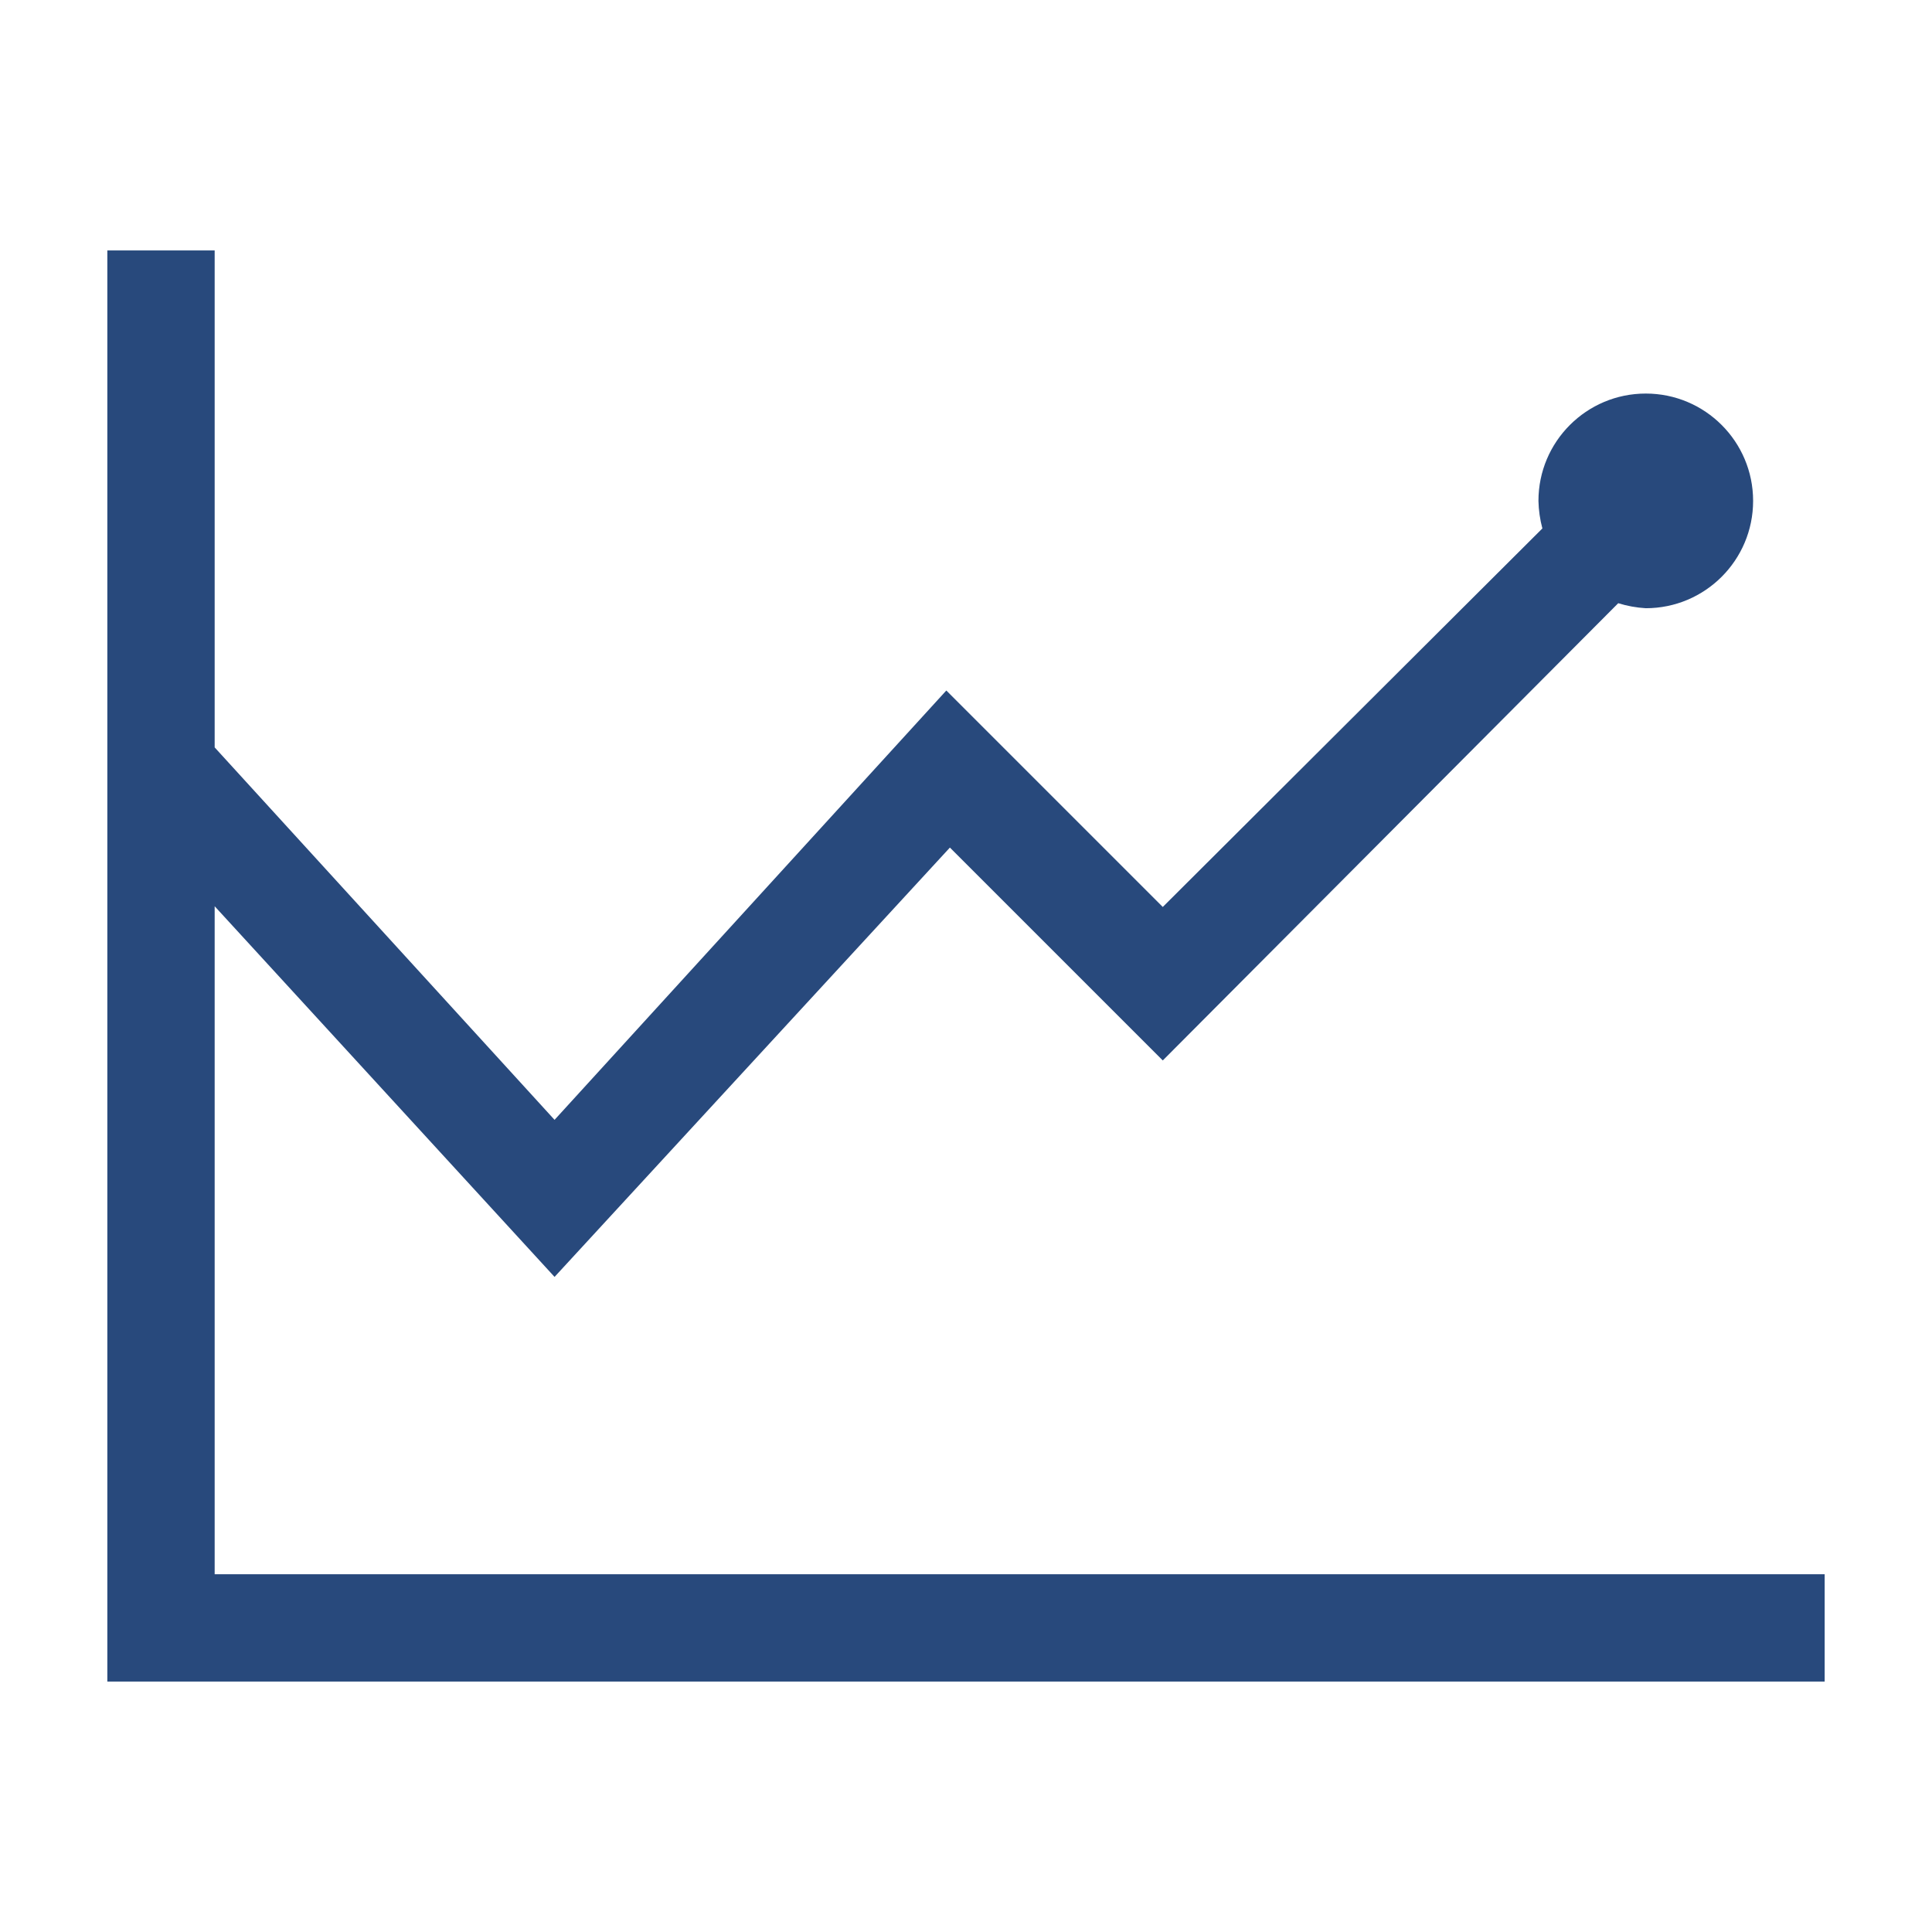
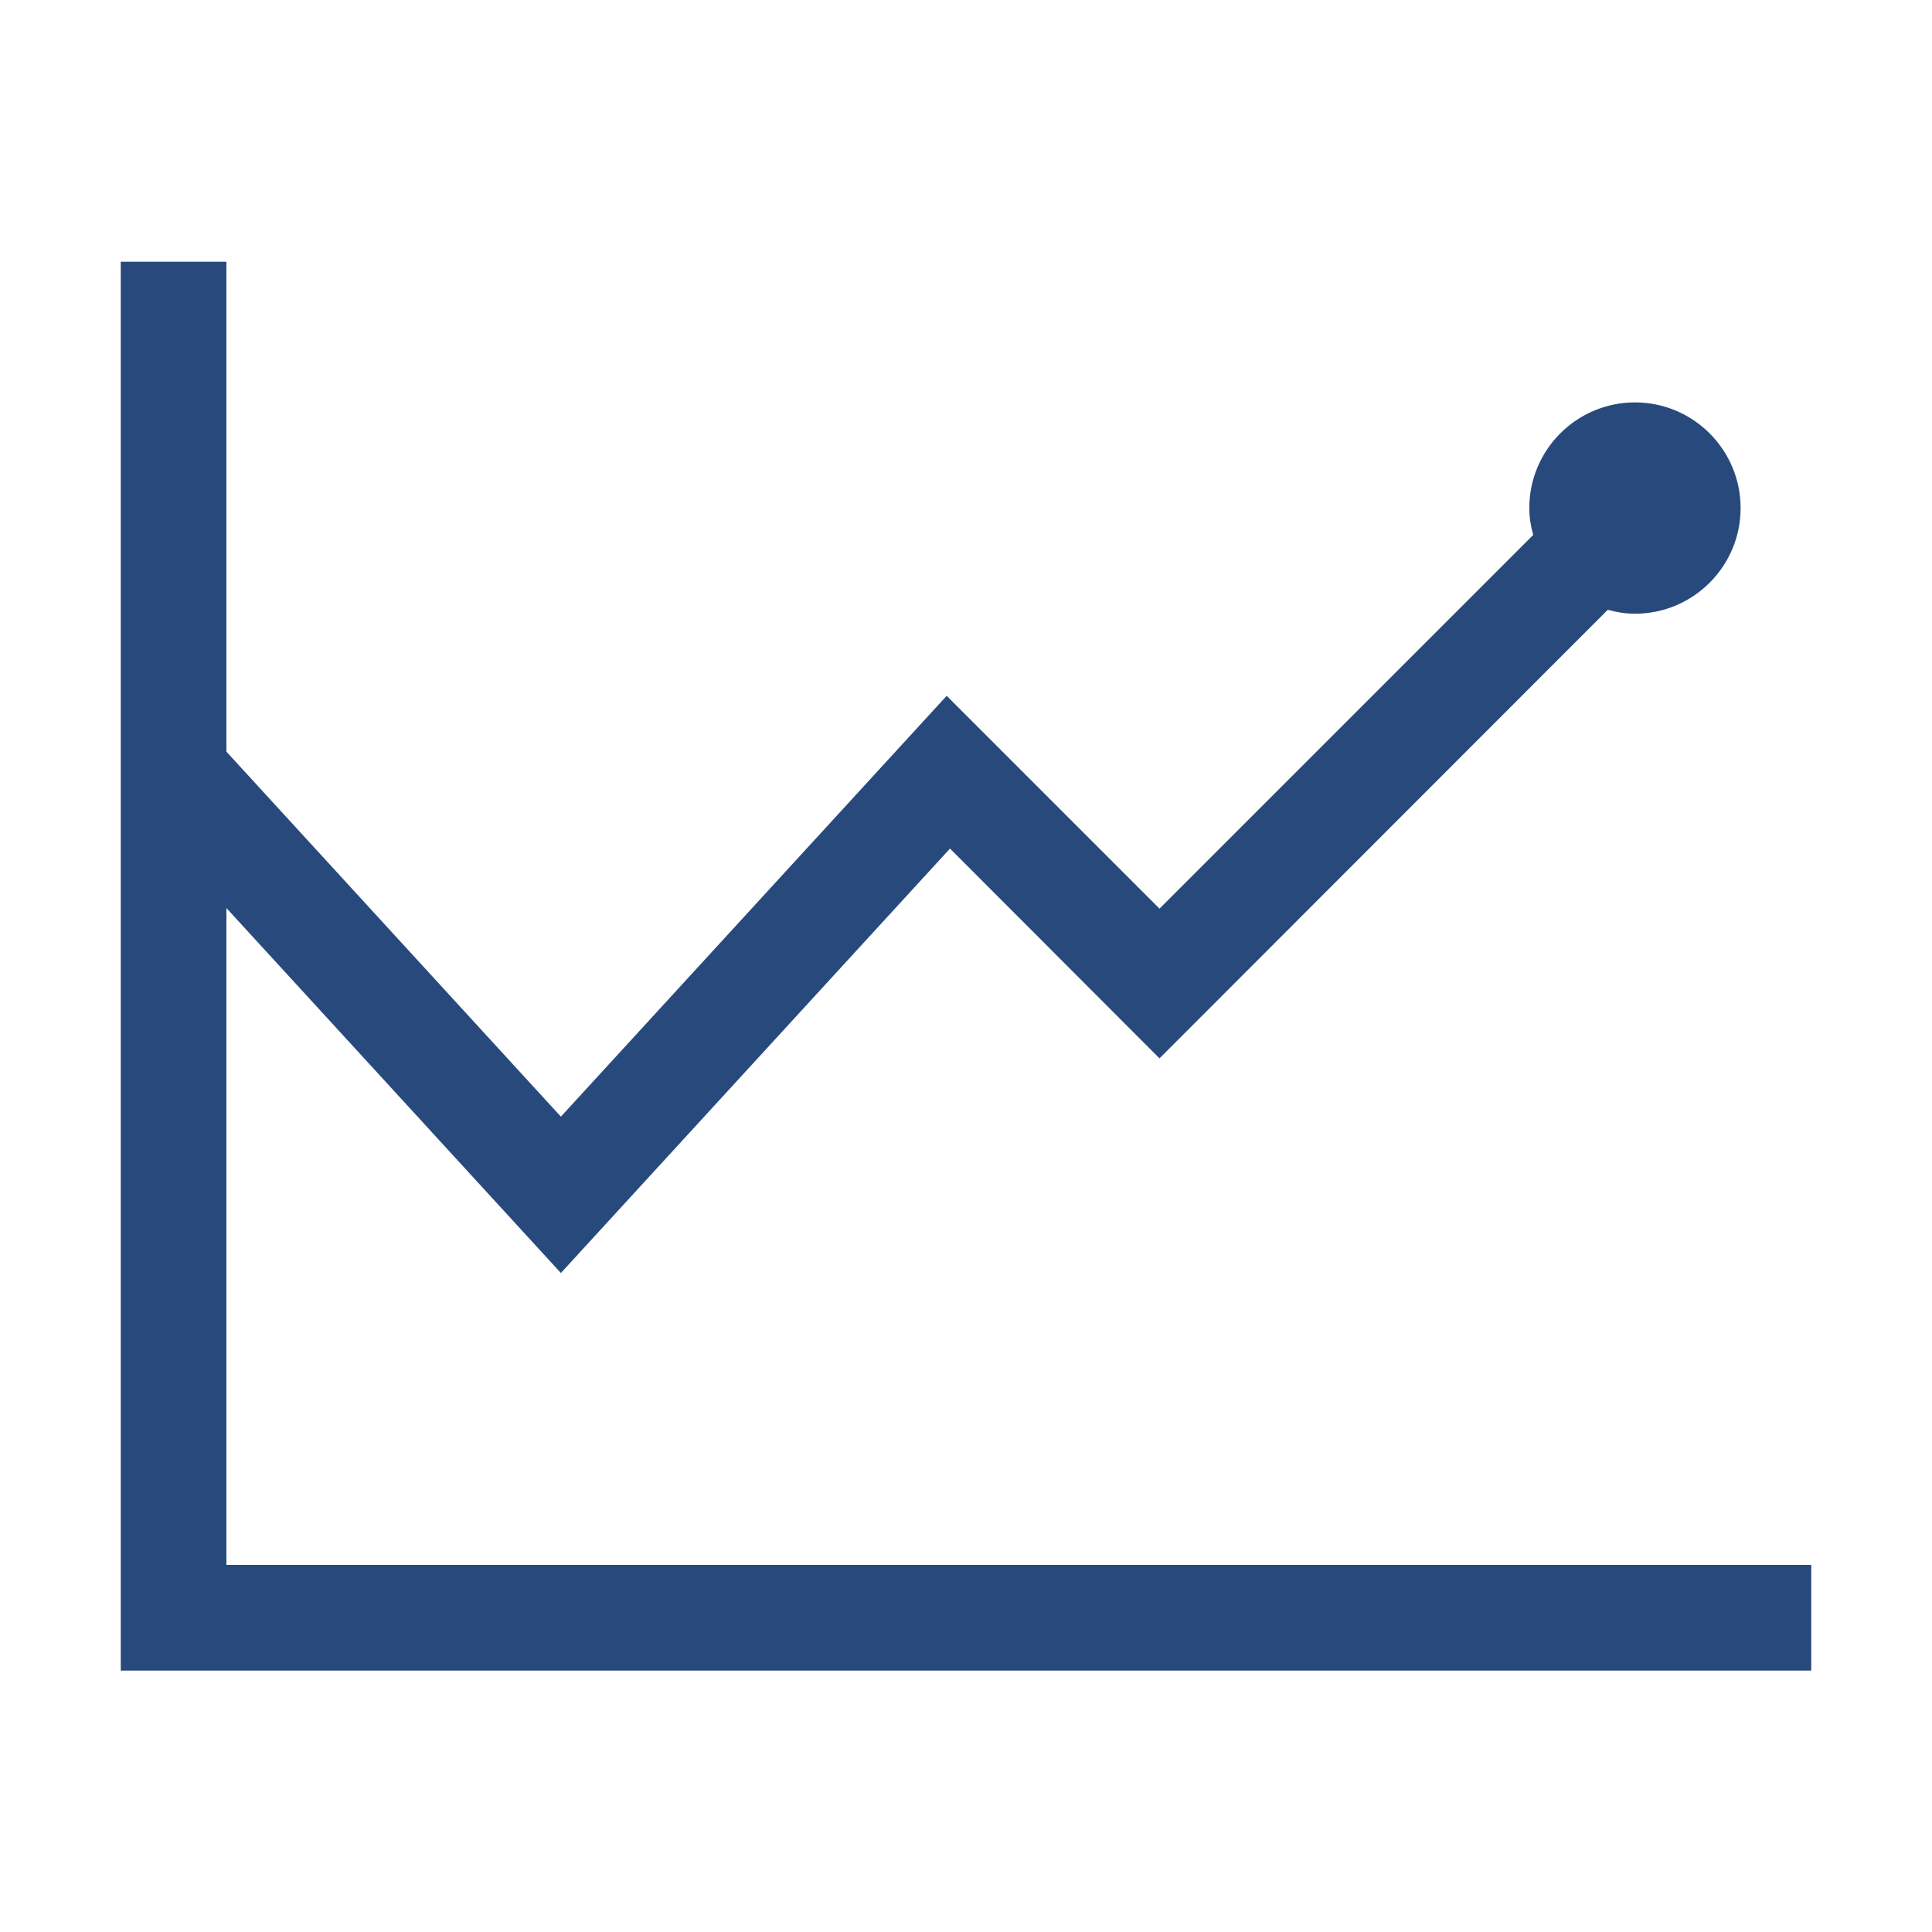
- <svg xmlns="http://www.w3.org/2000/svg" width="16" height="16" viewBox="0 0 54 54">
-   <path d="M6 44V25.33l9.5 10.36 11.05-12 5.95 5.95 12.73-12.78A3.25 3.25 0 0 0 46 17a3 3 0 1 0-3-3 3.25 3.25 0 0 0 .11.77L32.5 25.35l-6.05-6.05-10.95 12L6 20.89V7H3v40h48v-3Z" fill="#28497c" />
+ <svg xmlns="http://www.w3.org/2000/svg" viewBox="0 0 64 64">
+   <path fill="none" d="M0 0h64v64H0z" />
+   <path d="M7.5 51.83V30.08l11.08 12.09 12.89-14.06 6.94 6.95L53.26 20.2c.29.08.58.13.9.13 1.93 0 3.5-1.57 3.5-3.5s-1.57-3.5-3.5-3.5-3.5 1.57-3.5 3.5c0 .31.05.61.13.89L38.41 30.1l-7.05-7.05-12.78 13.94L7.5 24.9V8.67H4v46.67h56v-3.5H7.5Z" fill="#28497c" />
</svg>
